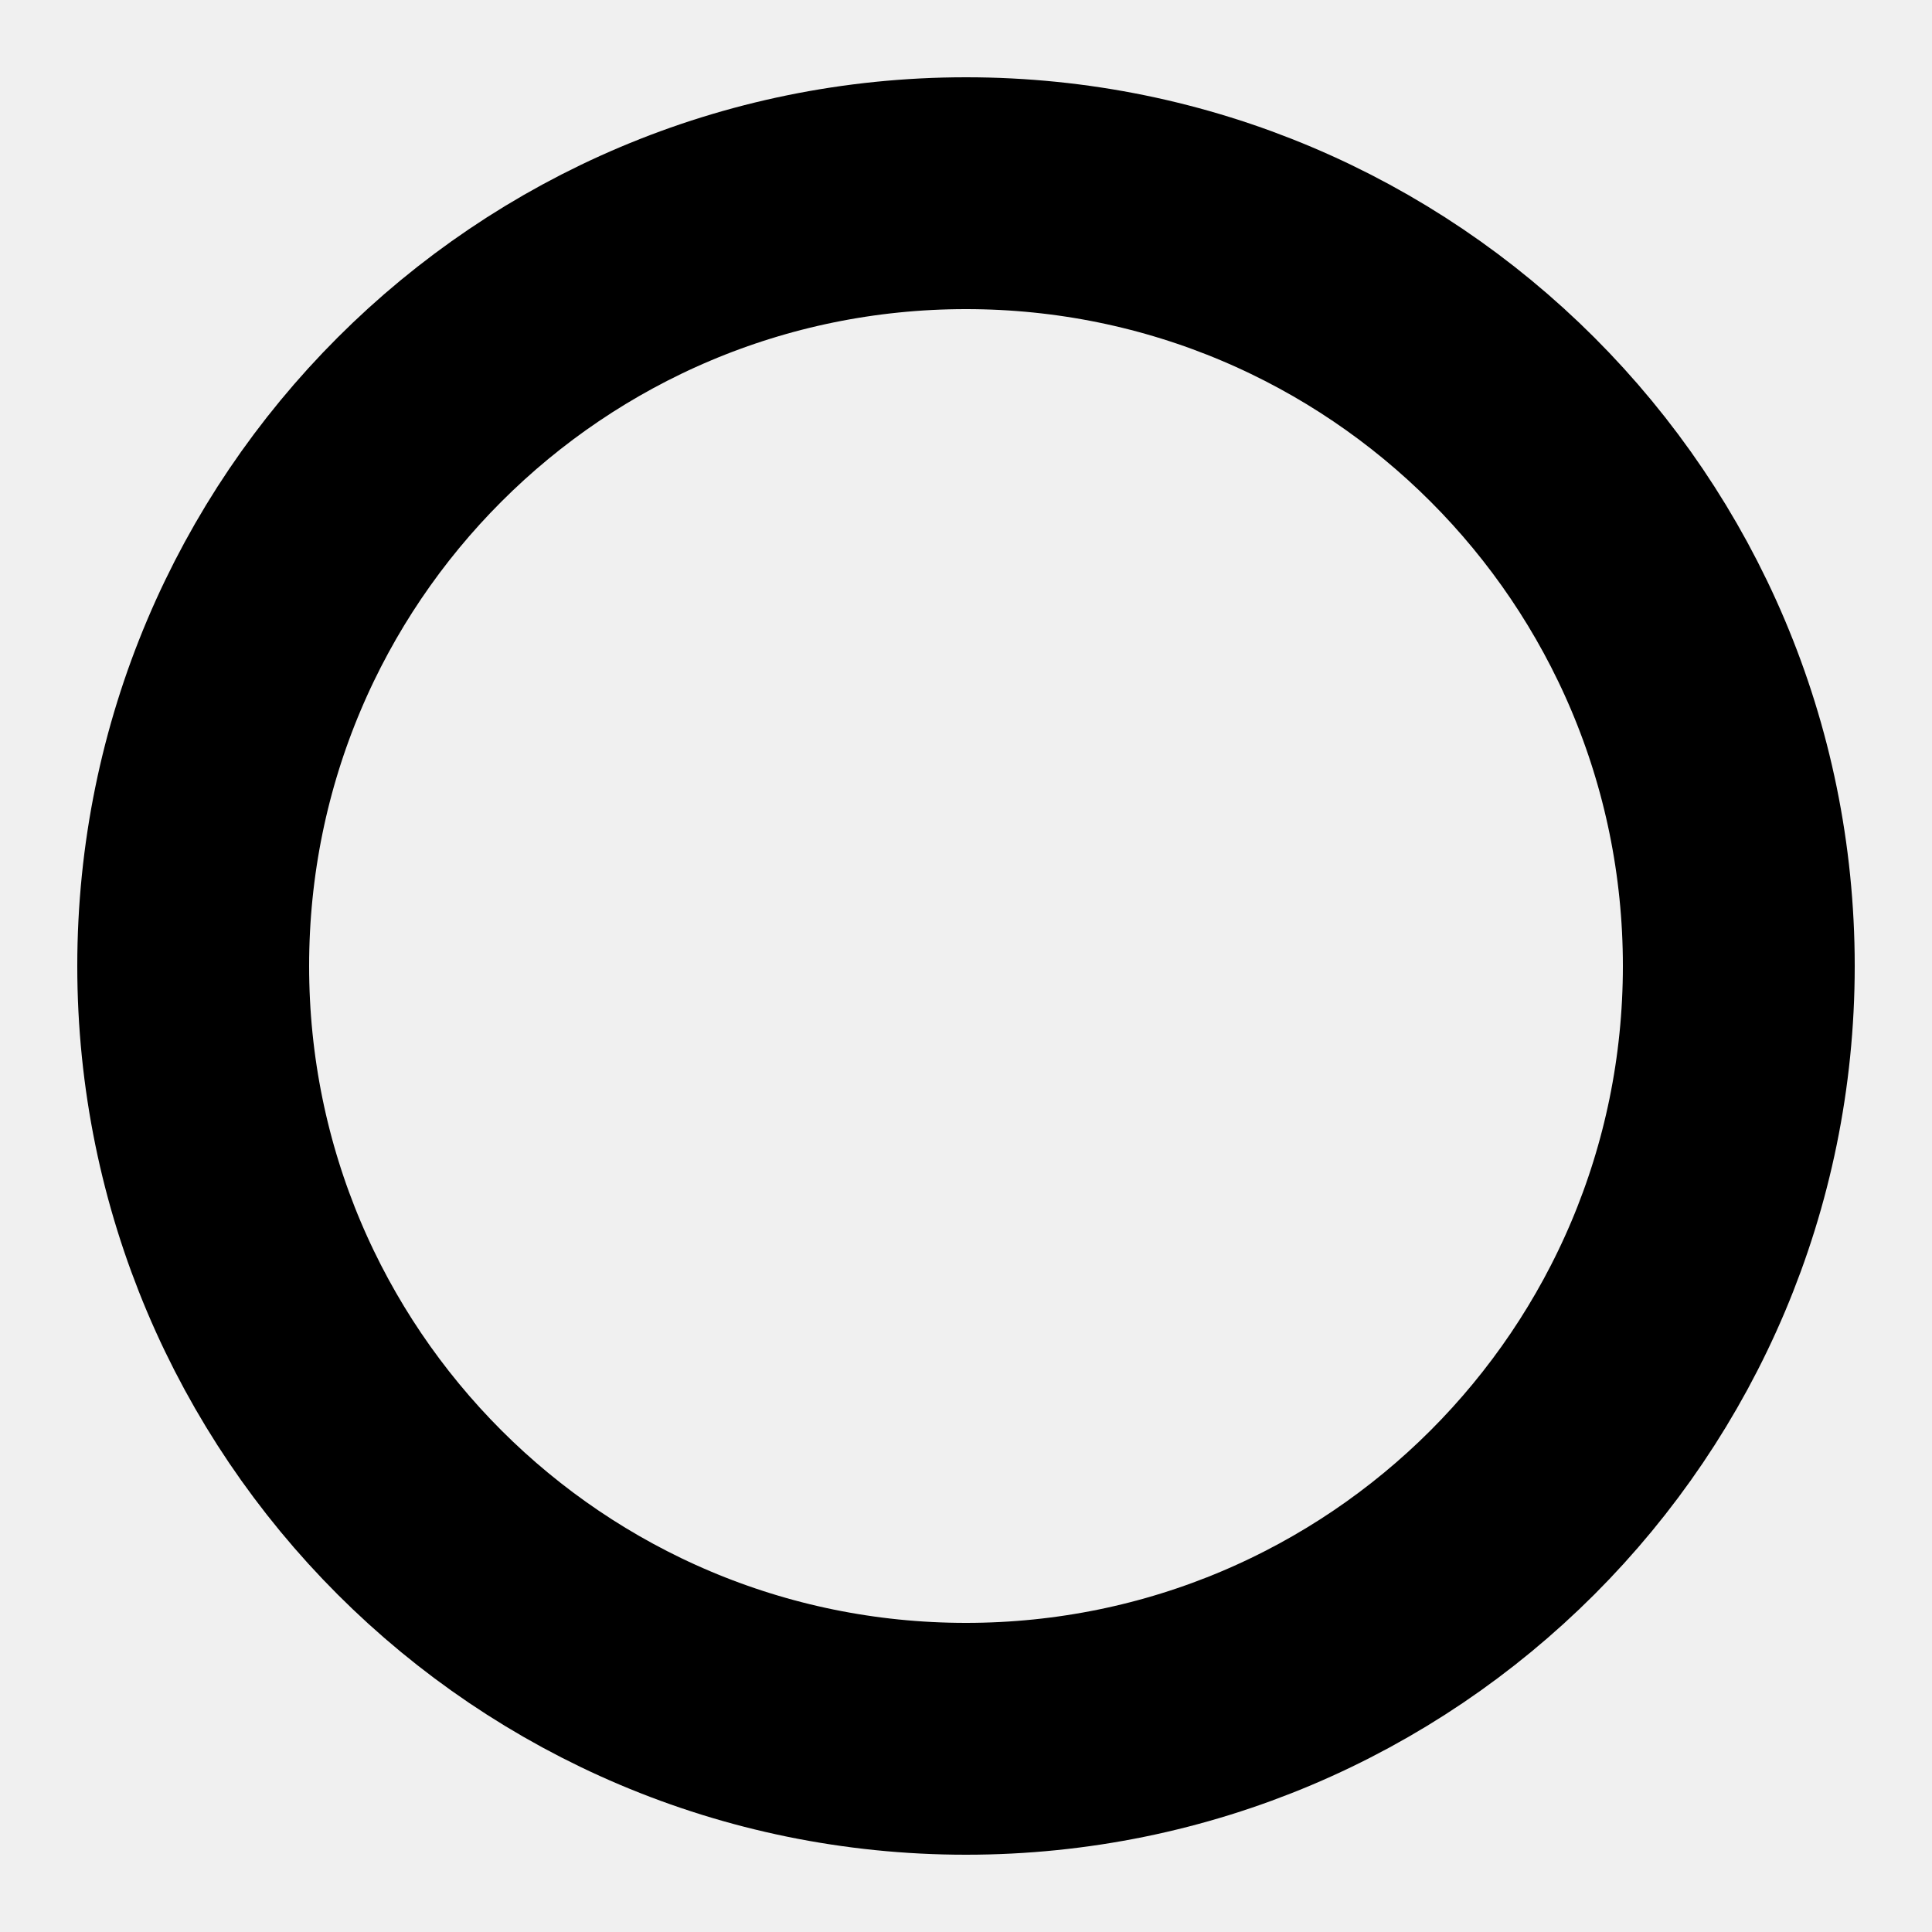
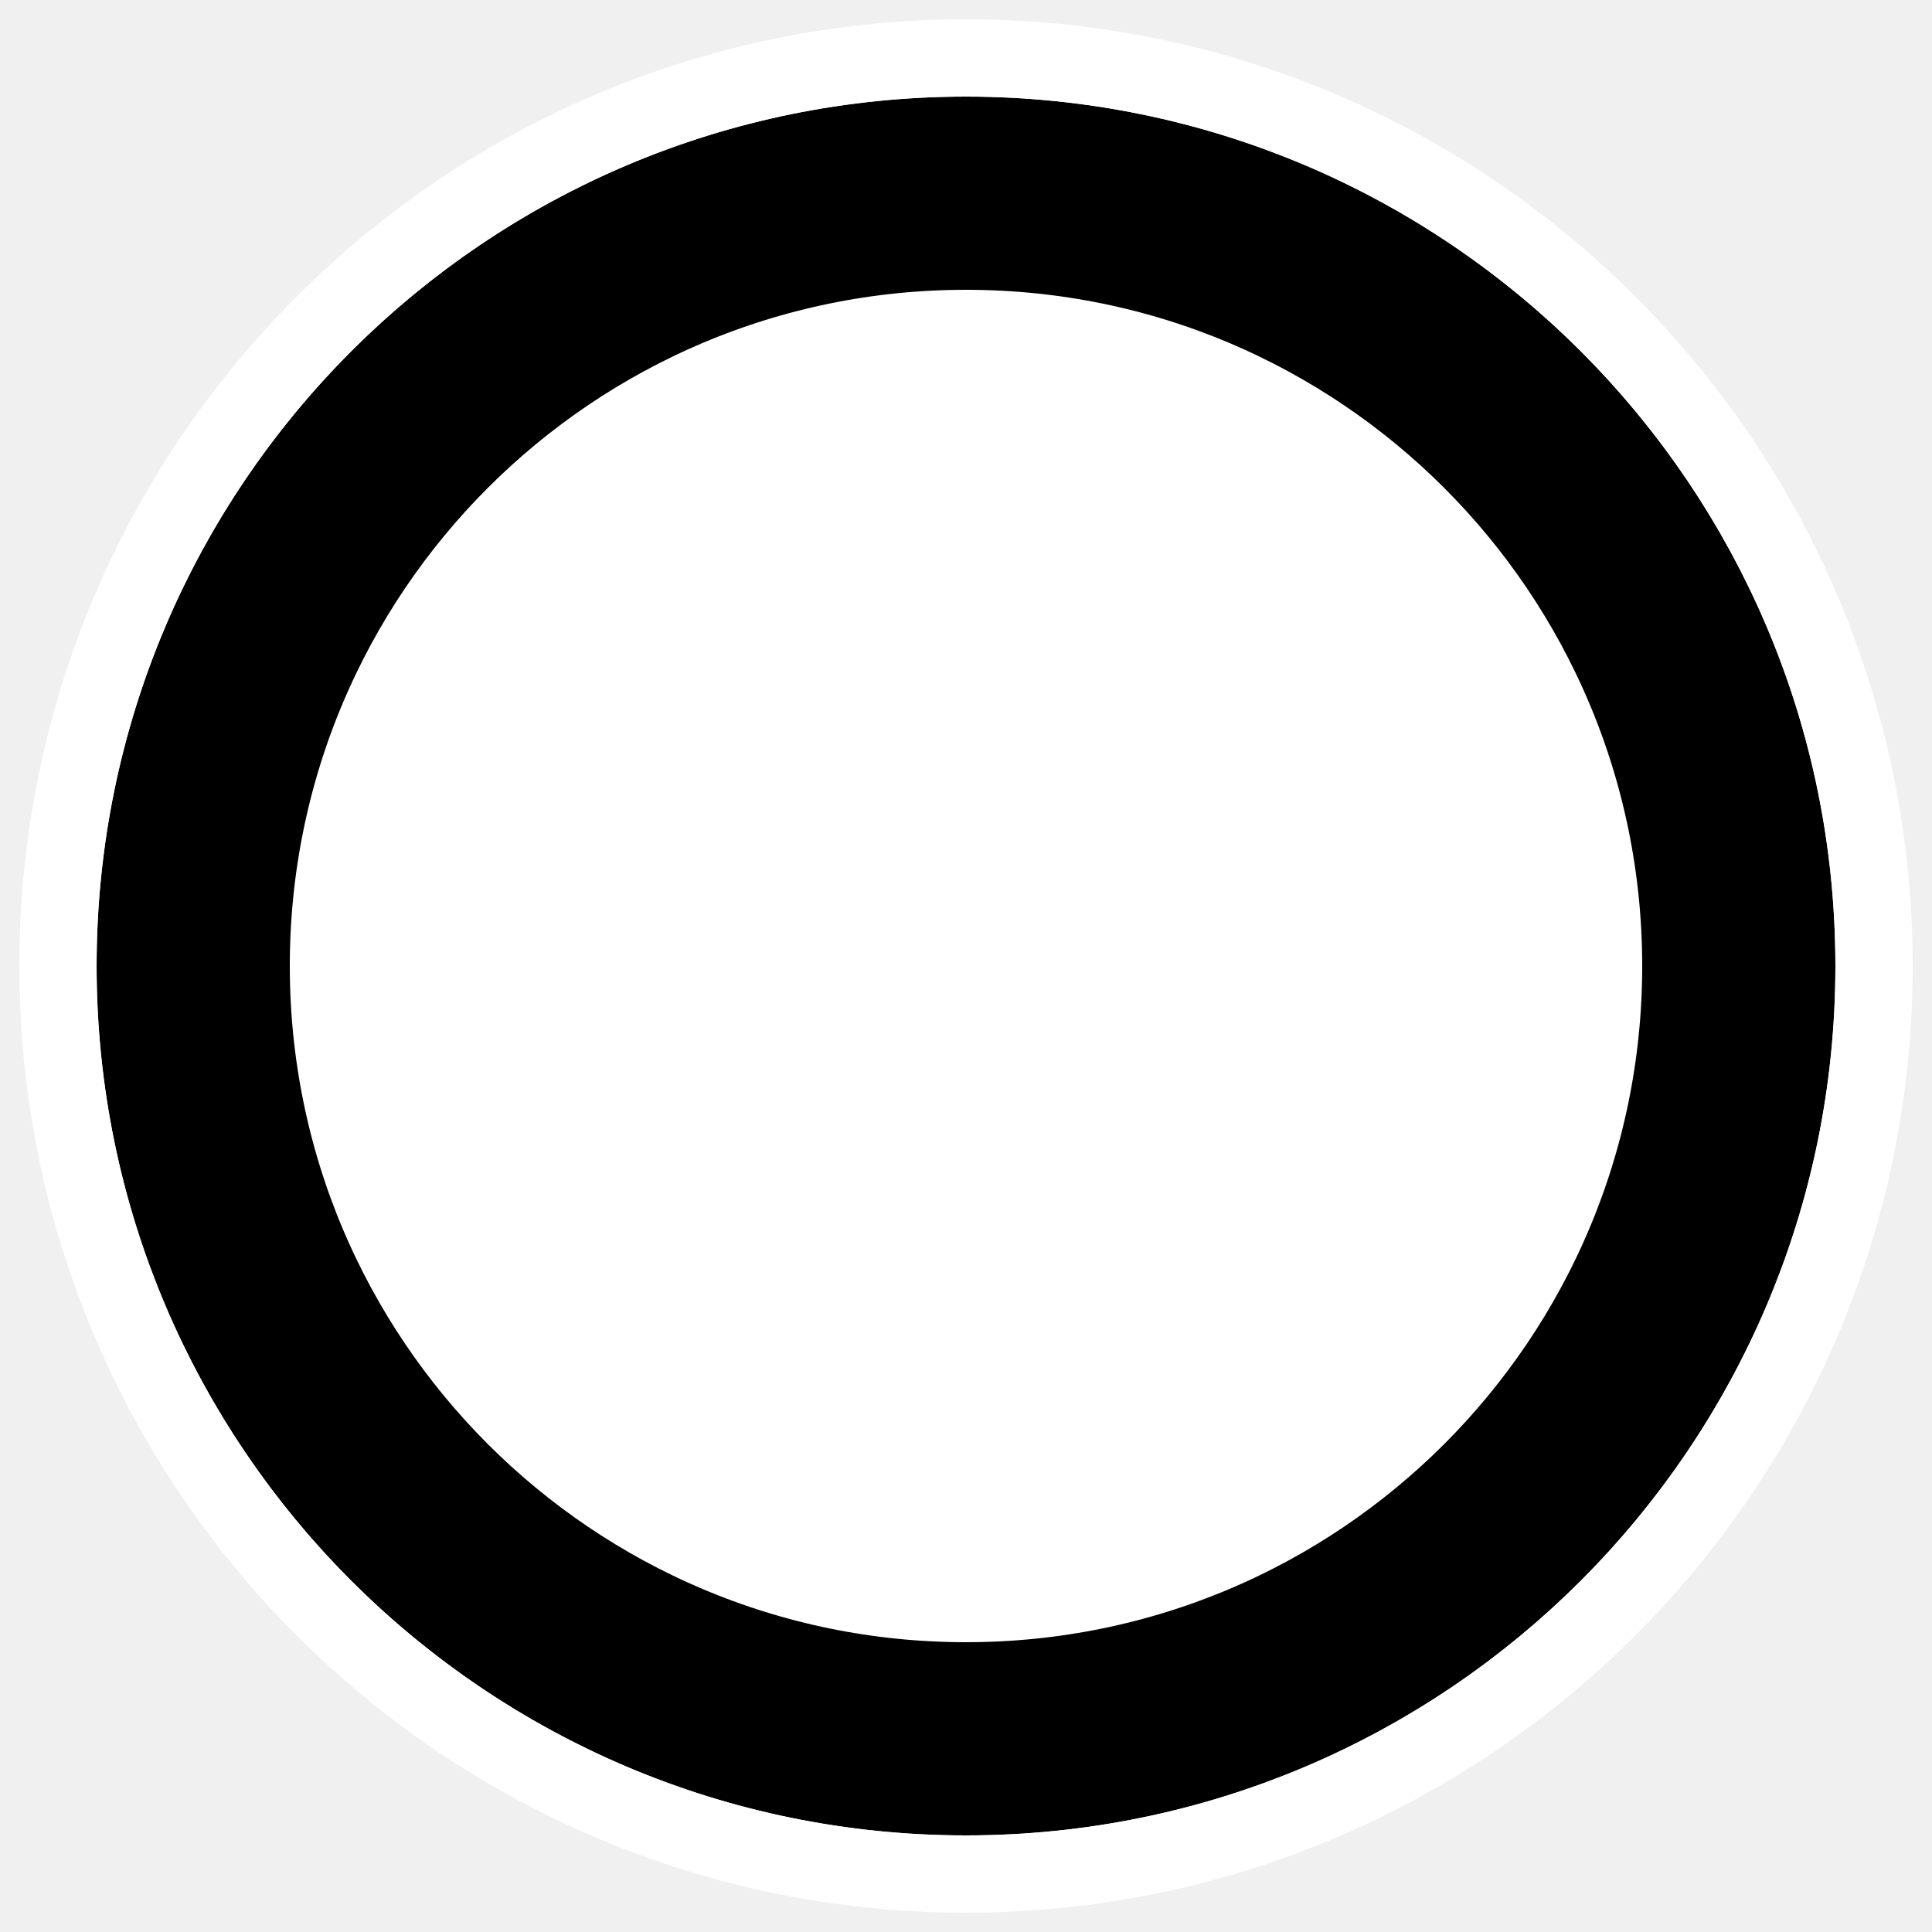
- <svg xmlns="http://www.w3.org/2000/svg" viewBox="0 0 100 100">
-   <g stroke="black" stroke-width="12">
-     <path d="M 50 90  A 40 40 0 0 0 50 90" fill="darkgray" stroke="none" />
-     <circle cx="50" cy="50" fill="none" r="40" />
+ <svg xmlns="http://www.w3.org/2000/svg" viewBox="-100 -100 200 200">
+   <g stroke="black">
+     <circle fill="white" r="80" stroke="none" />
+     <path d="M 0 80  A 80 80 0 0 0 0 80" fill="darkgray" stroke="none" />
+     <circle fill="none" r="80" stroke-width="20" />
+     <circle fill="none" r="94" stroke="white" stroke-width="8" />
  </g>
</svg>
